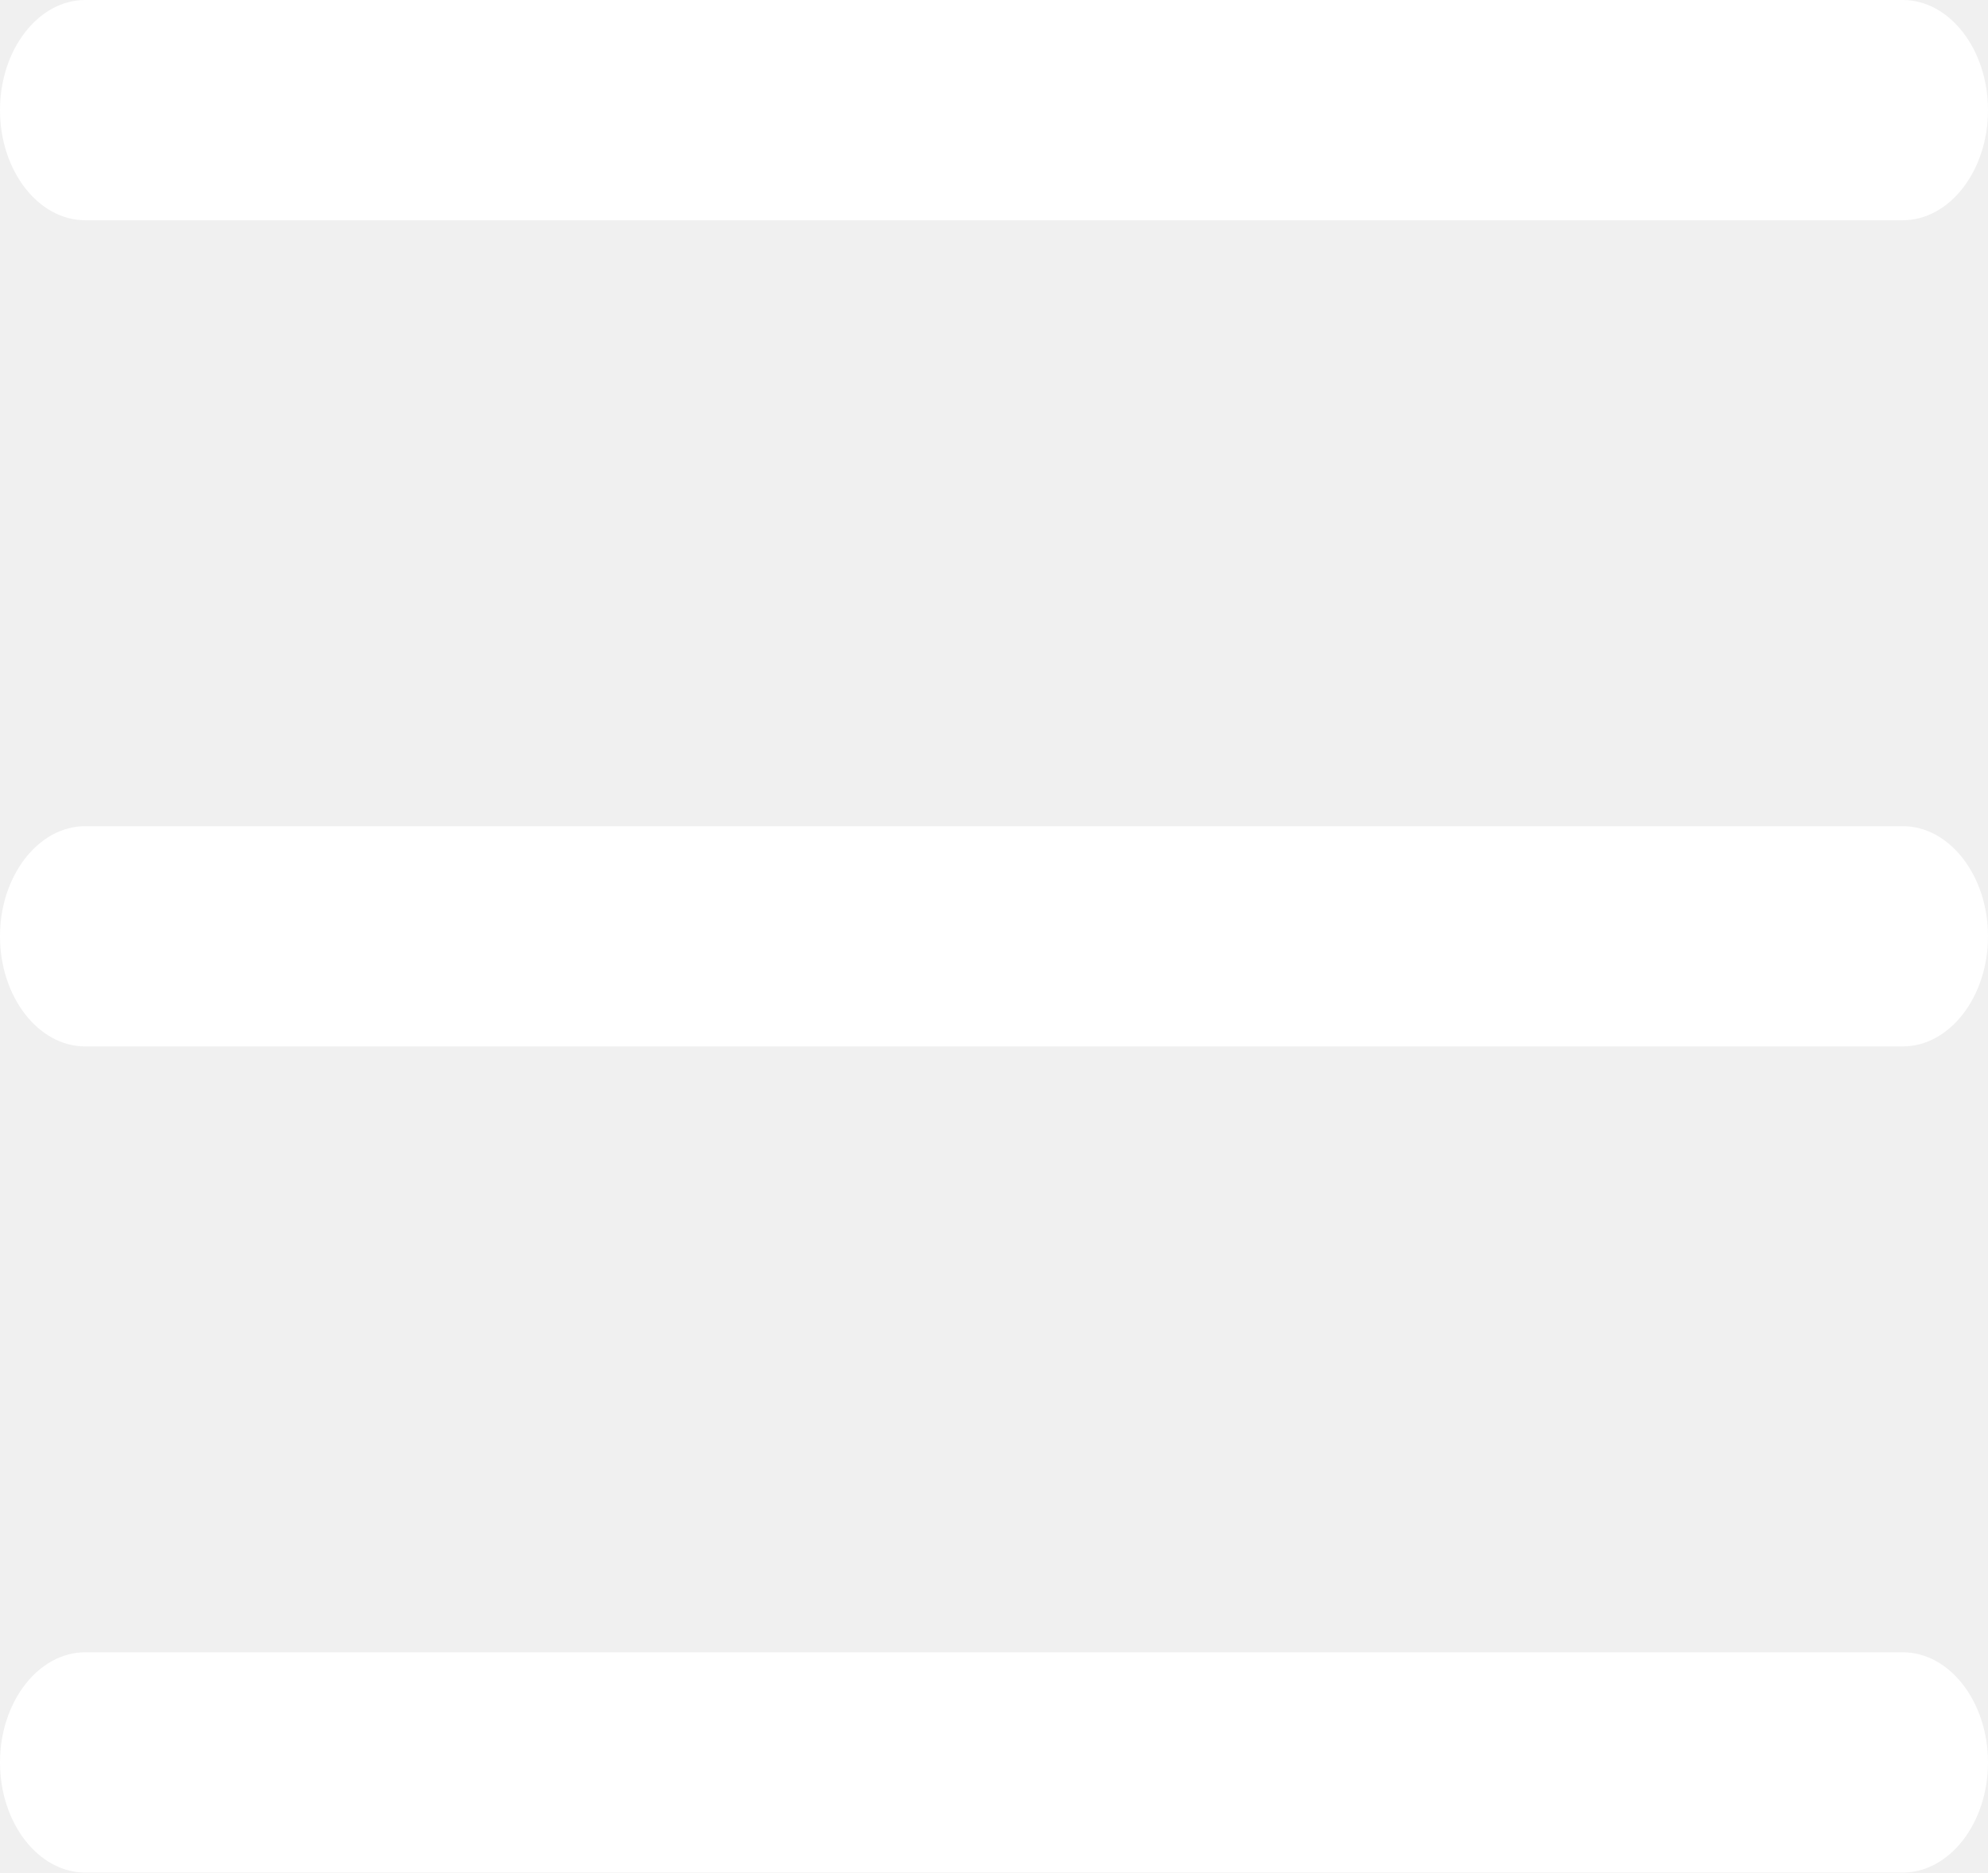
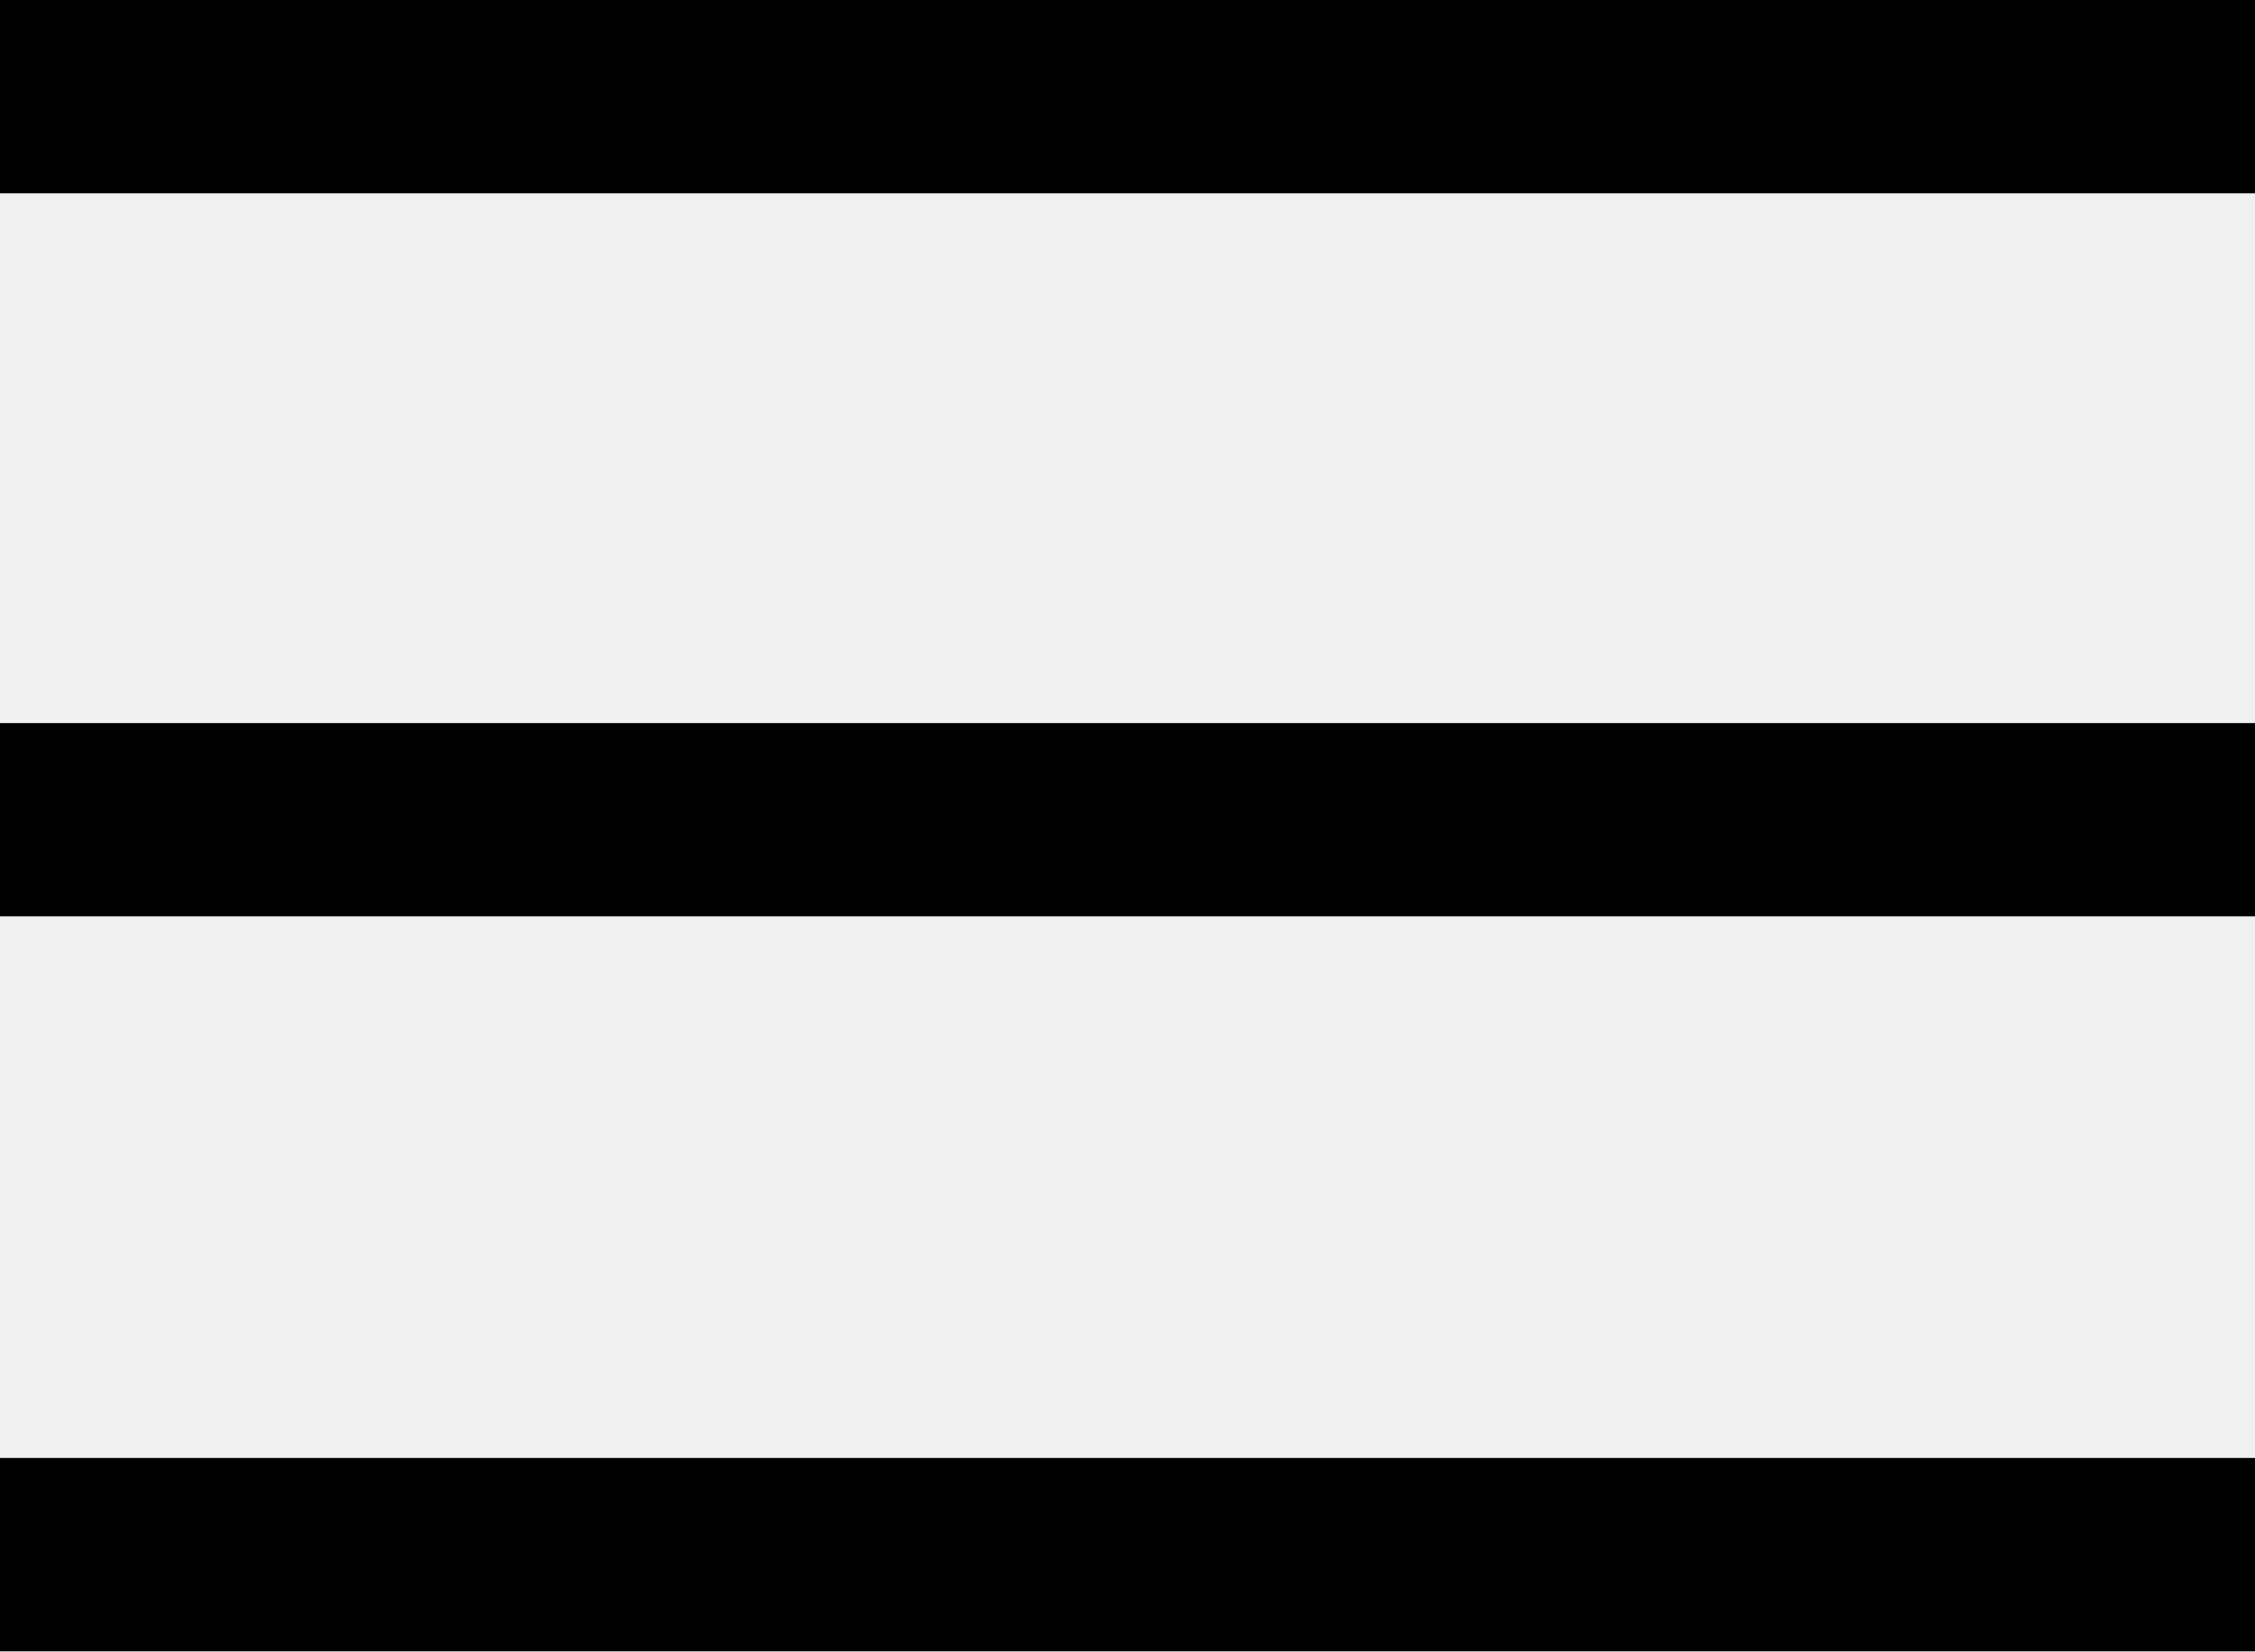
- <svg xmlns="http://www.w3.org/2000/svg" version="1.1" id="Layer_1" x="0px" y="0px" width="24.797px" height="23.363px" viewBox="-0.5 -2.69 24.797 23.363" enable-background="new -0.5 -2.69 24.797 23.363" xml:space="preserve">
+ <svg xmlns="http://www.w3.org/2000/svg" version="1.1" id="Layer_1" x="0px" y="0px" width="29.113px" height="21.324px" viewBox="0 0 29.113 21.324" enable-background="new 0 0 29.113 21.324" xml:space="preserve">
  <g>
-     <path fill="#FFFFFF" d="M0.563,0.058h22.671c0.584,0,1.063-0.618,1.063-1.374S23.819-2.69,23.234-2.69H0.563   C-0.022-2.69-0.5-2.072-0.5-1.316S-0.022,0.058,0.563,0.058z" />
-     <path fill="#FFFFFF" d="M0.563,10.366h22.671c0.584,0,1.063-0.618,1.063-1.374c0-0.756-0.478-1.374-1.063-1.374H0.563   c-0.584,0-1.063,0.618-1.063,1.374C-0.5,9.747-0.022,10.366,0.563,10.366z" />
-     <path fill="#FFFFFF" d="M0.563,20.673h22.671c0.584,0,1.063-0.618,1.063-1.374s-0.478-1.374-1.063-1.374H0.563   c-0.584,0-1.063,0.618-1.063,1.374S-0.022,20.673,0.563,20.673z" />
+     <g>
+       <g>
+         <rect x="0" y="0" width="29.113" height="2.496" />
+       </g>
+       <g>
+         <rect x="0" y="9.338" width="29.113" height="2.496" />
+       </g>
+       <g>
+         <rect x="0" y="18.828" width="29.113" height="2.497" />
+       </g>
+     </g>
  </g>
</svg>
